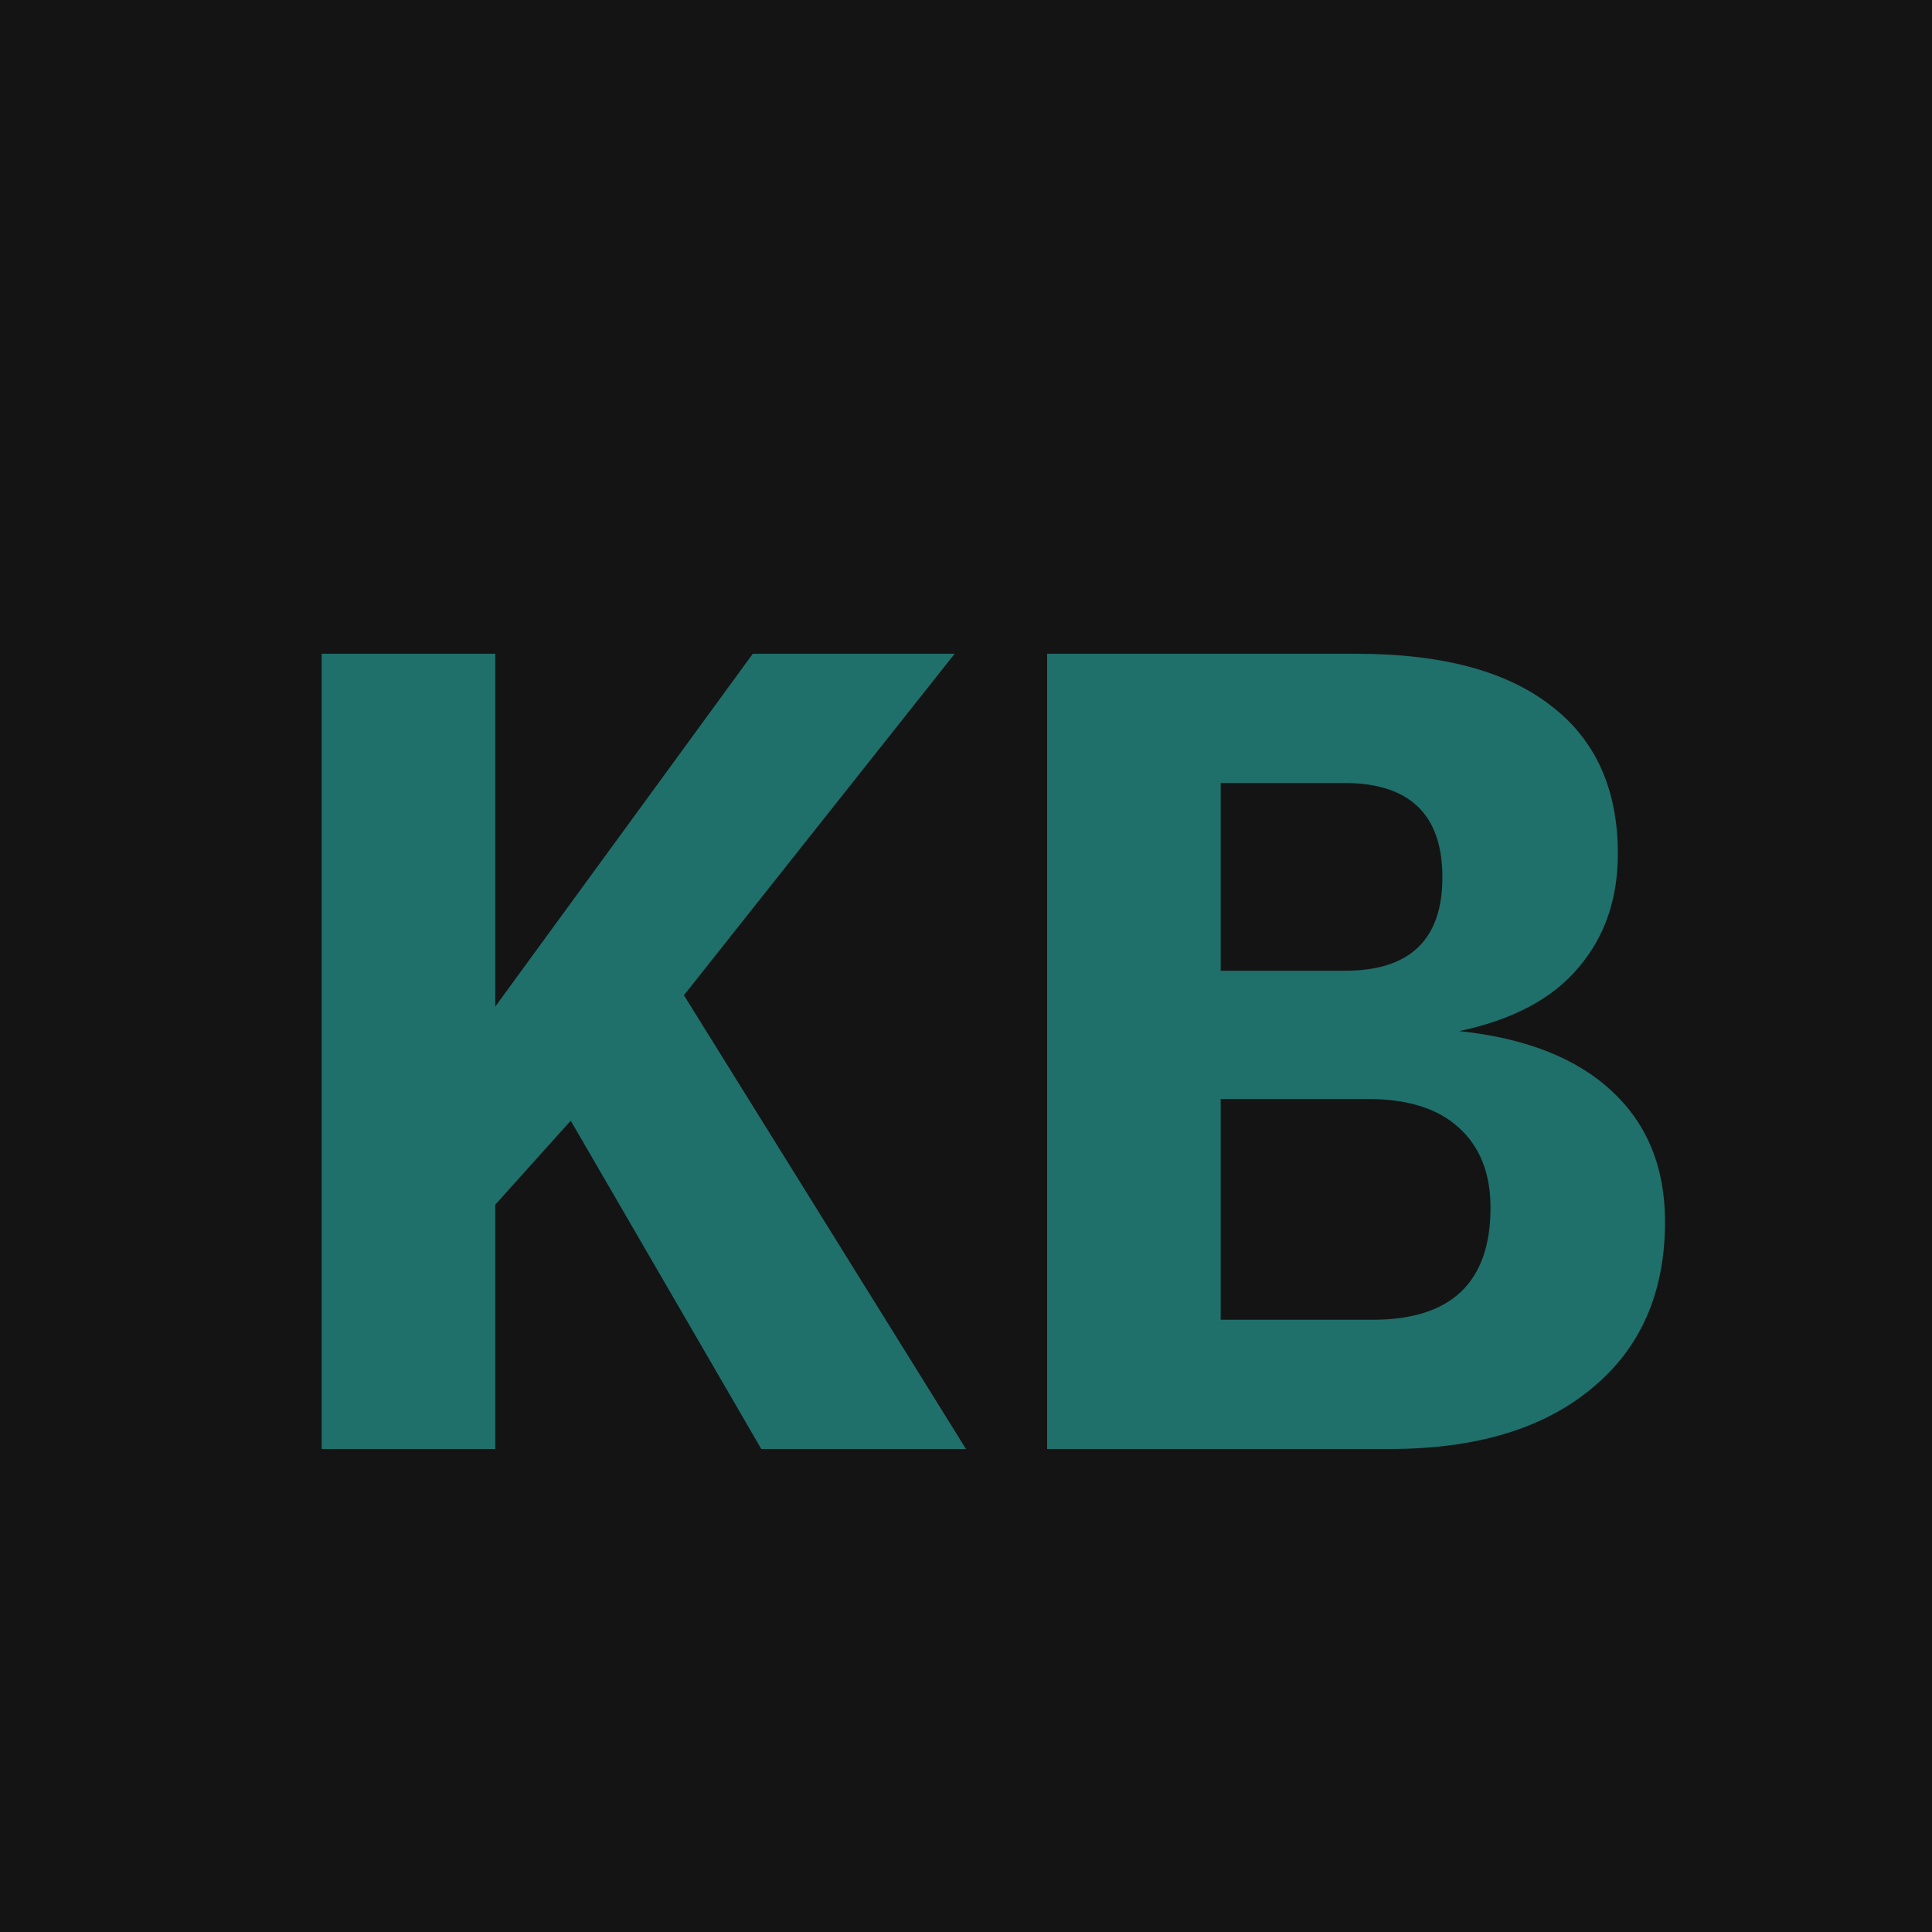
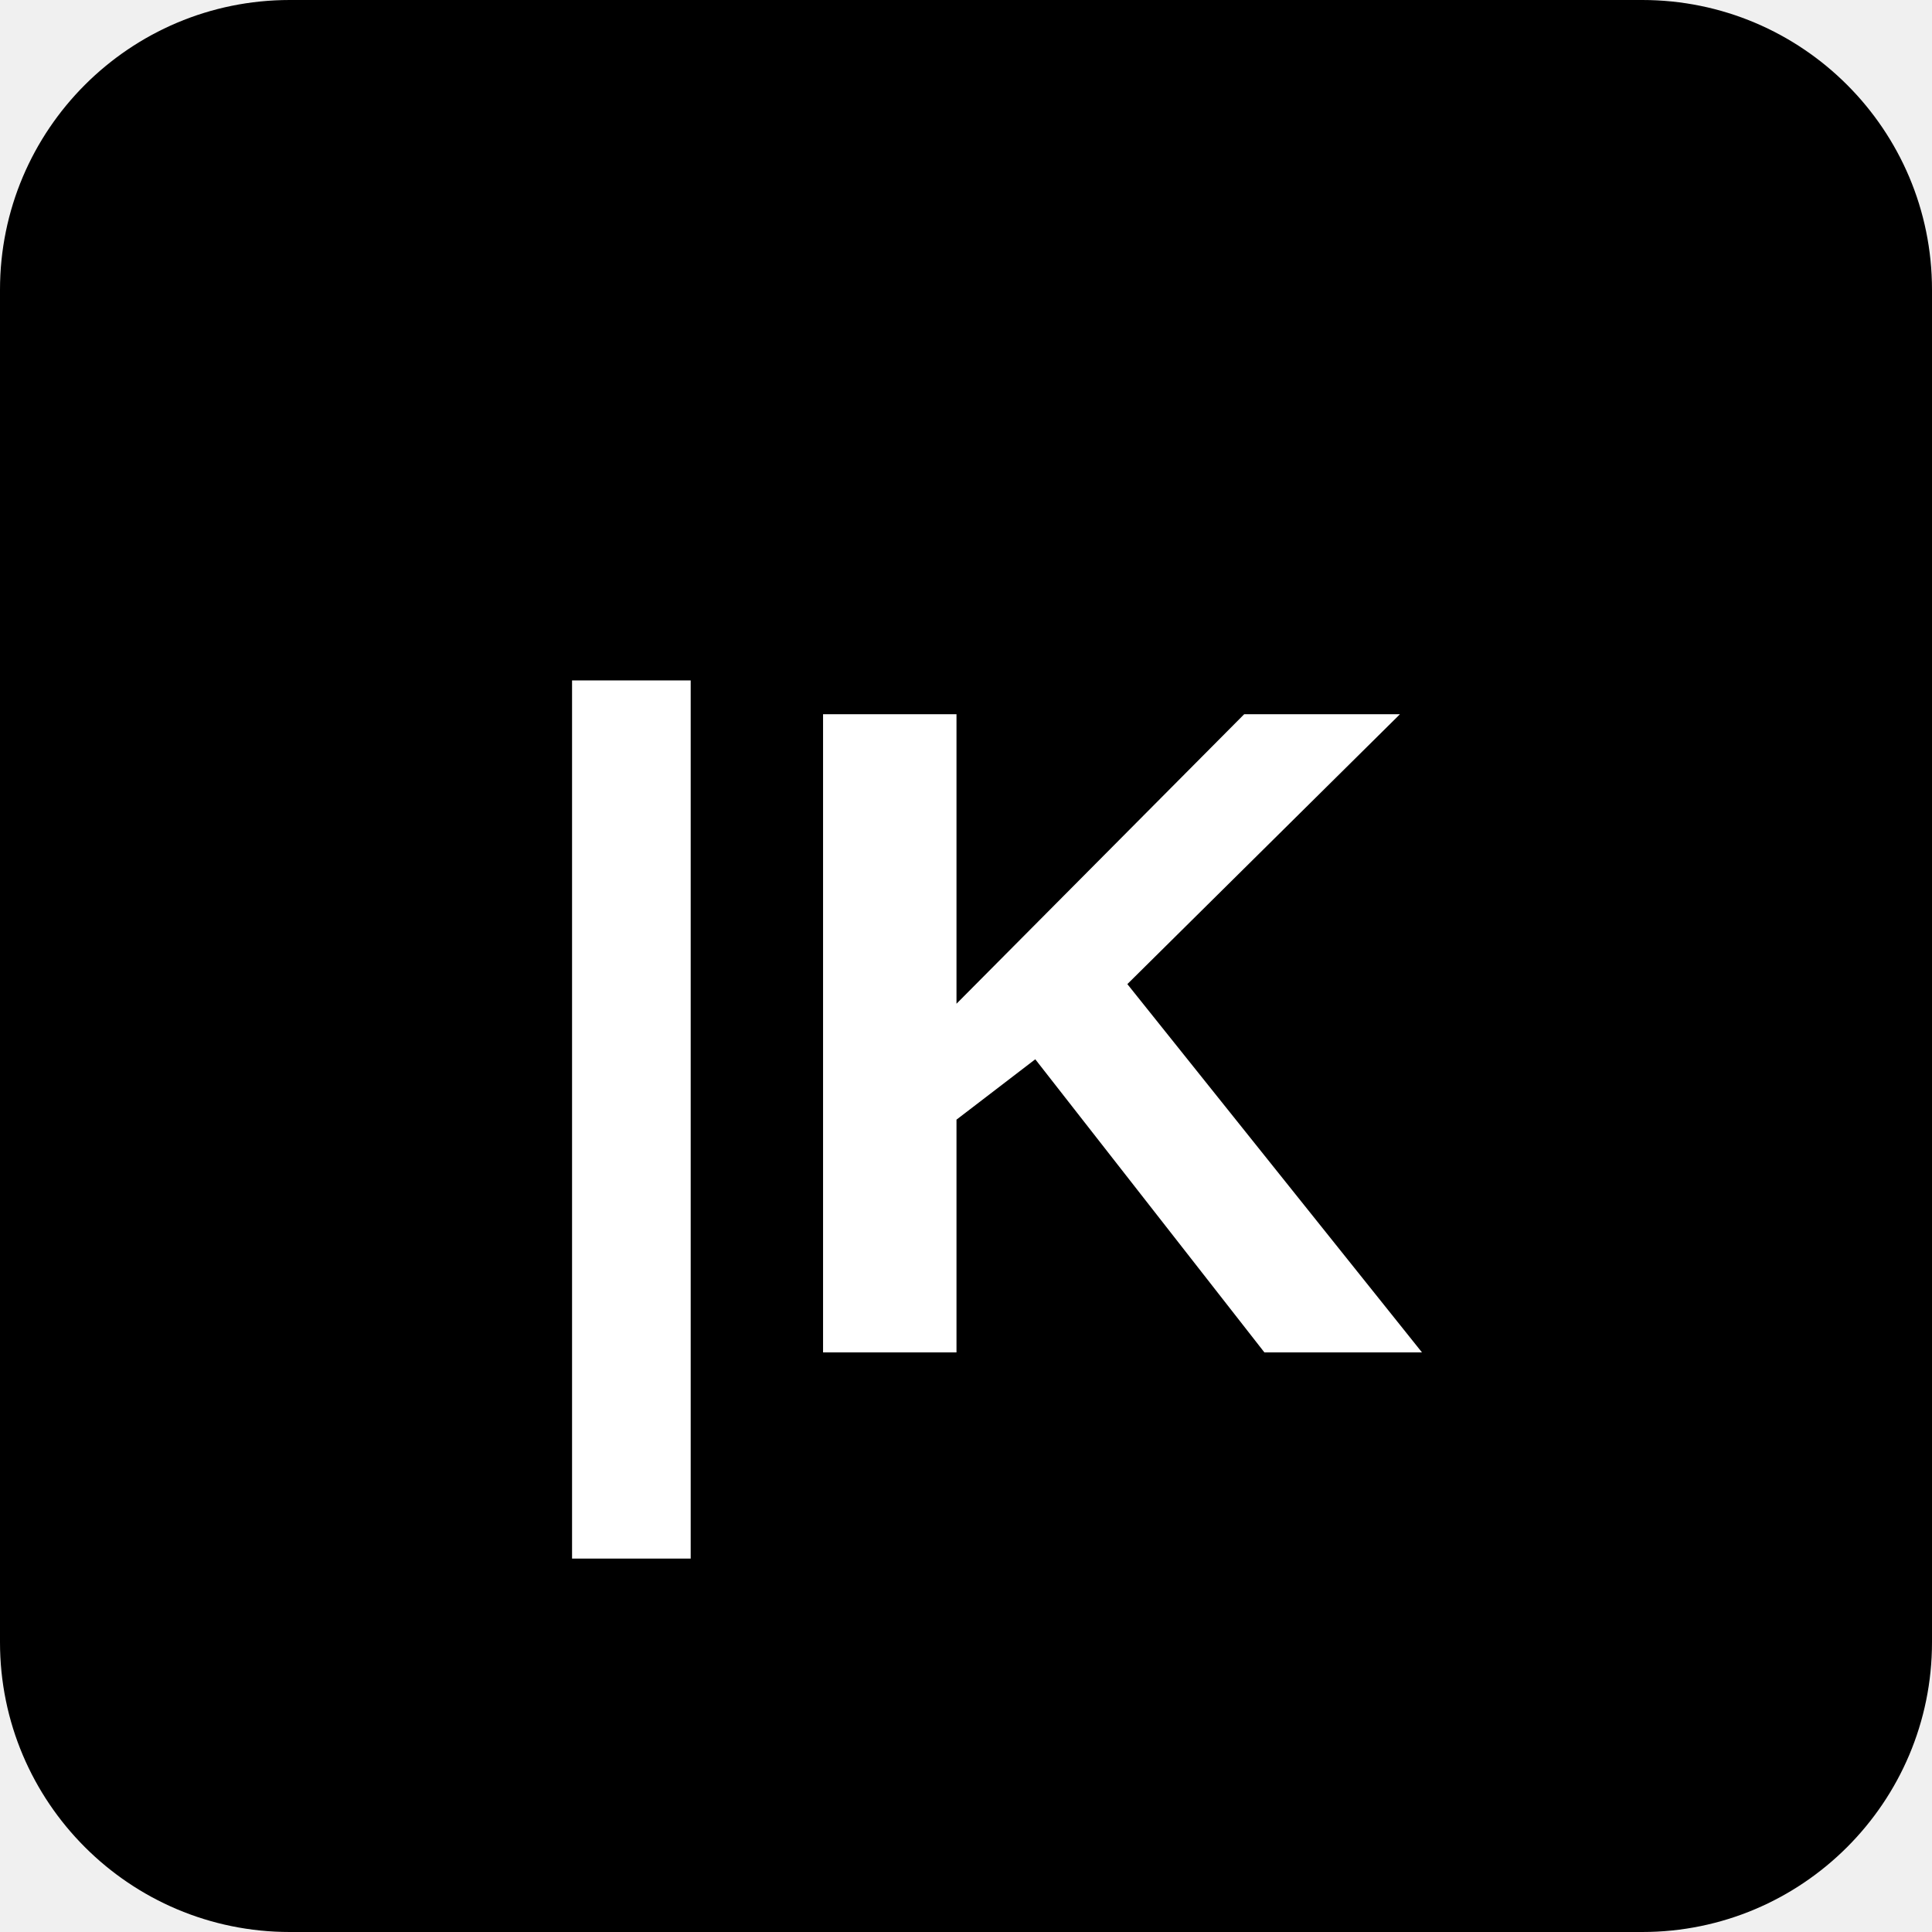
- <svg xmlns="http://www.w3.org/2000/svg" viewBox="0 0 32 32">
-   <rect width="32" height="32" fill="#141414" />
-   <text x="16" y="24" font-family="Courier New, monospace" font-size="20" font-weight="600" fill="#1F6F6B" text-anchor="middle">KB</text>
+ <svg xmlns="http://www.w3.org/2000/svg" viewBox="0 0 100 100">
+   <rect width="100" height="100" fill="#000000" rx="15" />
+   <text x="50" y="70" font-family="Arial, sans-serif" font-size="48" font-weight="bold" fill="#ffffff" text-anchor="middle">|K</text>
</svg>
